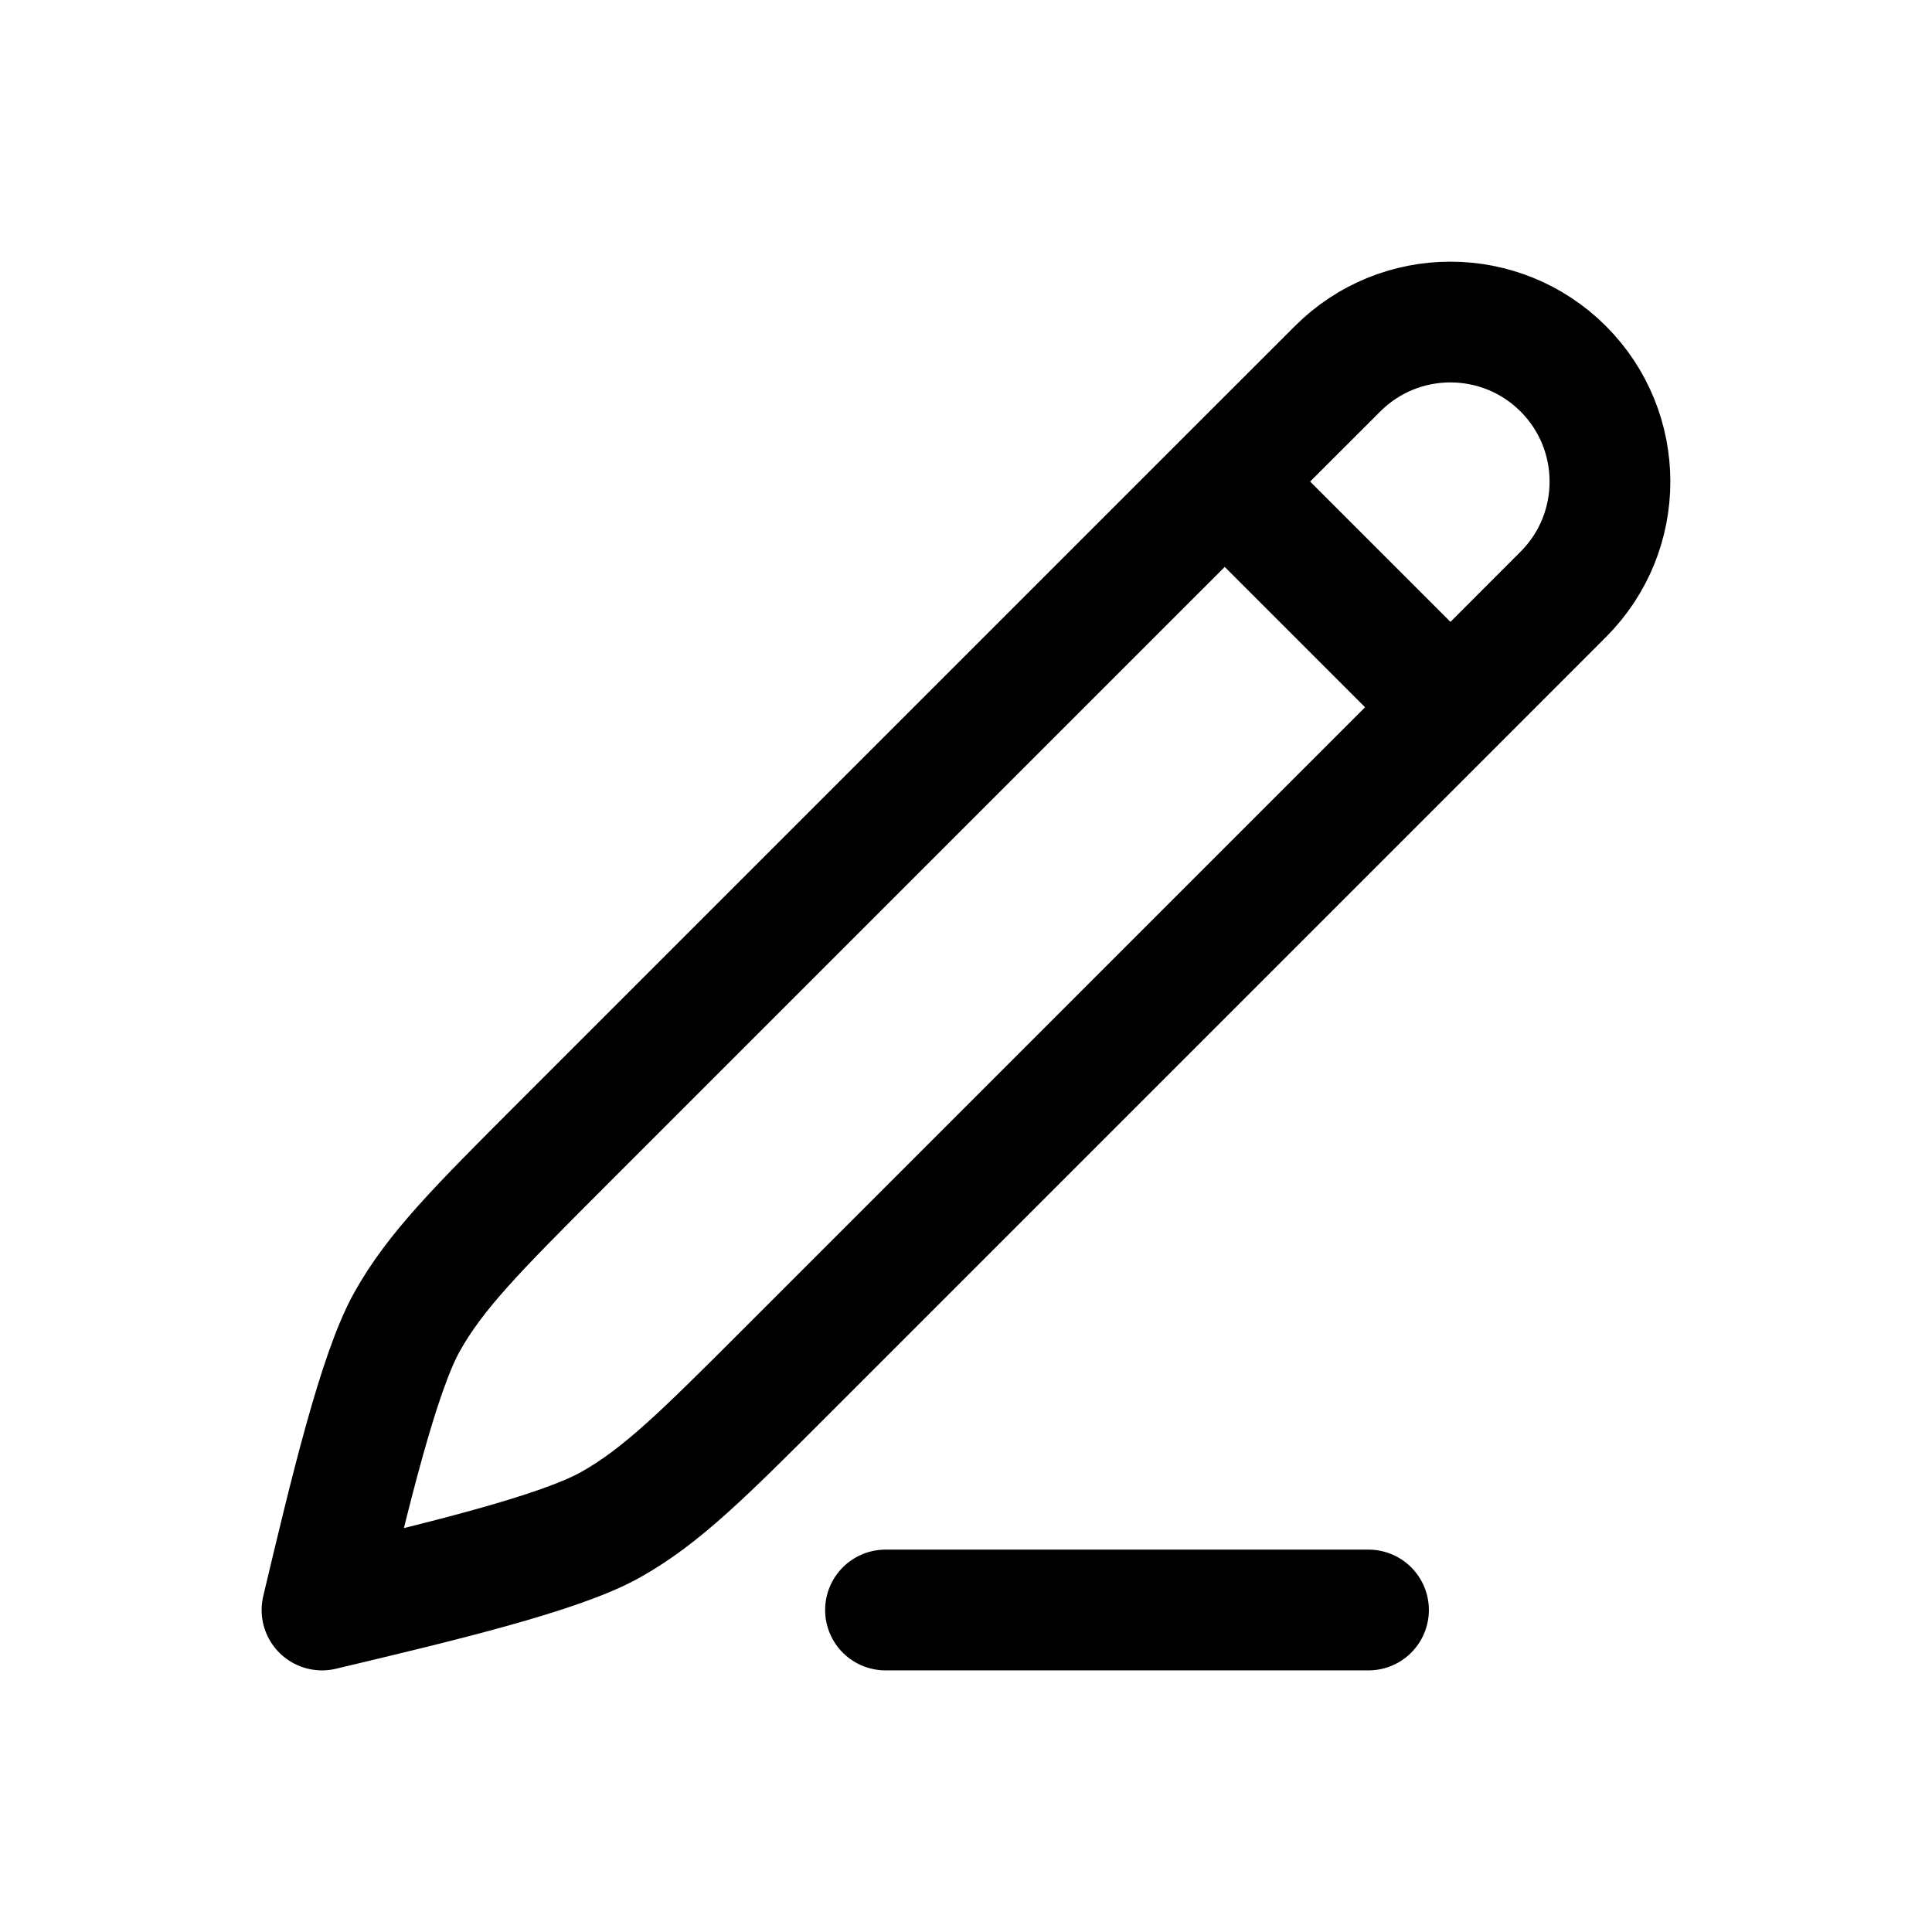
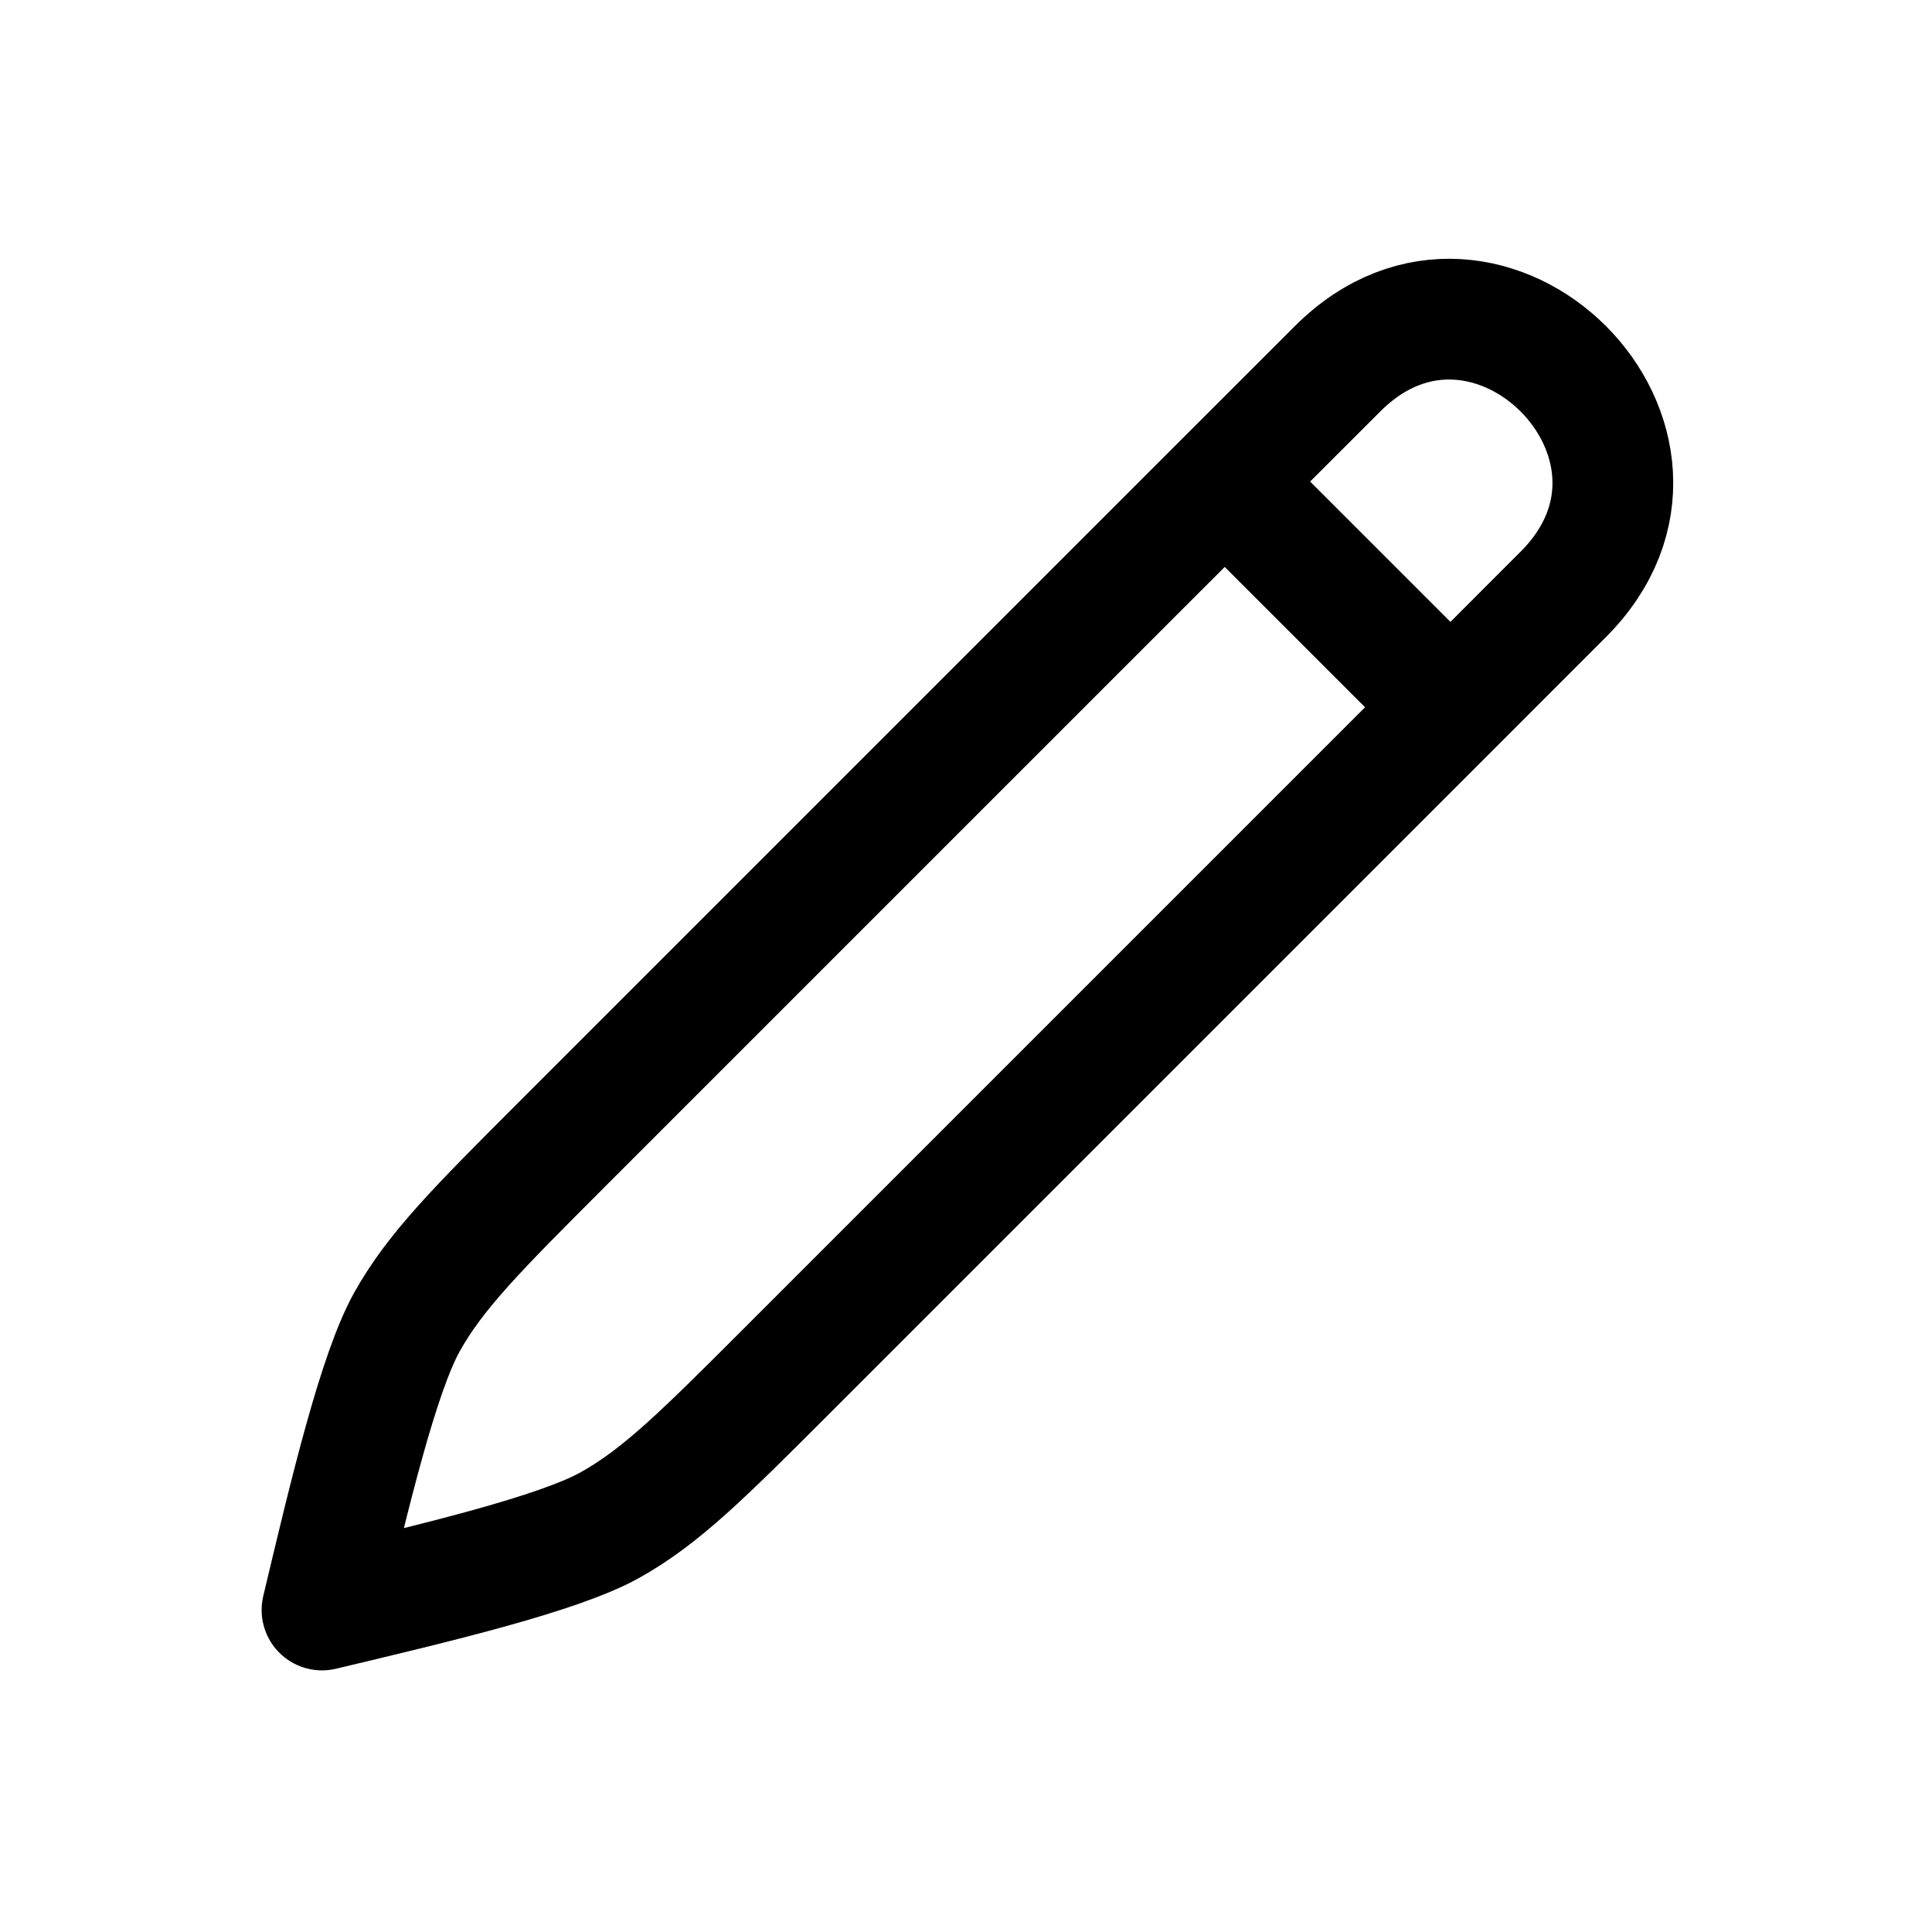
- <svg xmlns="http://www.w3.org/2000/svg" width="24" height="24" viewBox="0 0 24 24">
-   <path fill="none" stroke="currentColor" stroke-linecap="round" stroke-linejoin="round" stroke-width="1.5" d="m15.214 5.982l1.402-1.401a1.982 1.982 0 0 1 2.803 2.803l-1.401 1.402m-2.804-2.804L6.98 14.216c-1.045 1.046-1.568 1.568-1.924 2.205S4.342 18.561 4 20c1.438-.342 2.942-.7 3.579-1.056s1.16-.879 2.205-1.924l8.234-8.234m-2.804-2.804l2.804 2.804M11 20h6" color="currentColor" />
+ <svg xmlns="http://www.w3.org/2000/svg" width="24" height="24" viewBox="0 0 24 24" version="1.1" id="svg1">
+   <defs id="defs1" />
+   <path fill="none" stroke="currentColor" stroke-linecap="round" stroke-linejoin="round" stroke-width="1.5" d="m 15.214,5.982 1.402,-1.401 c 1.869,-1.869 4.672,0.934 2.803,2.803 L 18.018,8.786 M 15.214,5.982 6.98,14.216 C 5.935,15.262 5.412,15.784 5.056,16.421 4.7,17.058 4.342,18.561 4,20 5.438,19.658 6.942,19.3 7.579,18.944 8.216,18.588 8.739,18.065 9.784,17.02 l 8.234,-8.234 m -2.804,-2.804 2.804,2.804" color="currentColor" id="path1" />
</svg>
